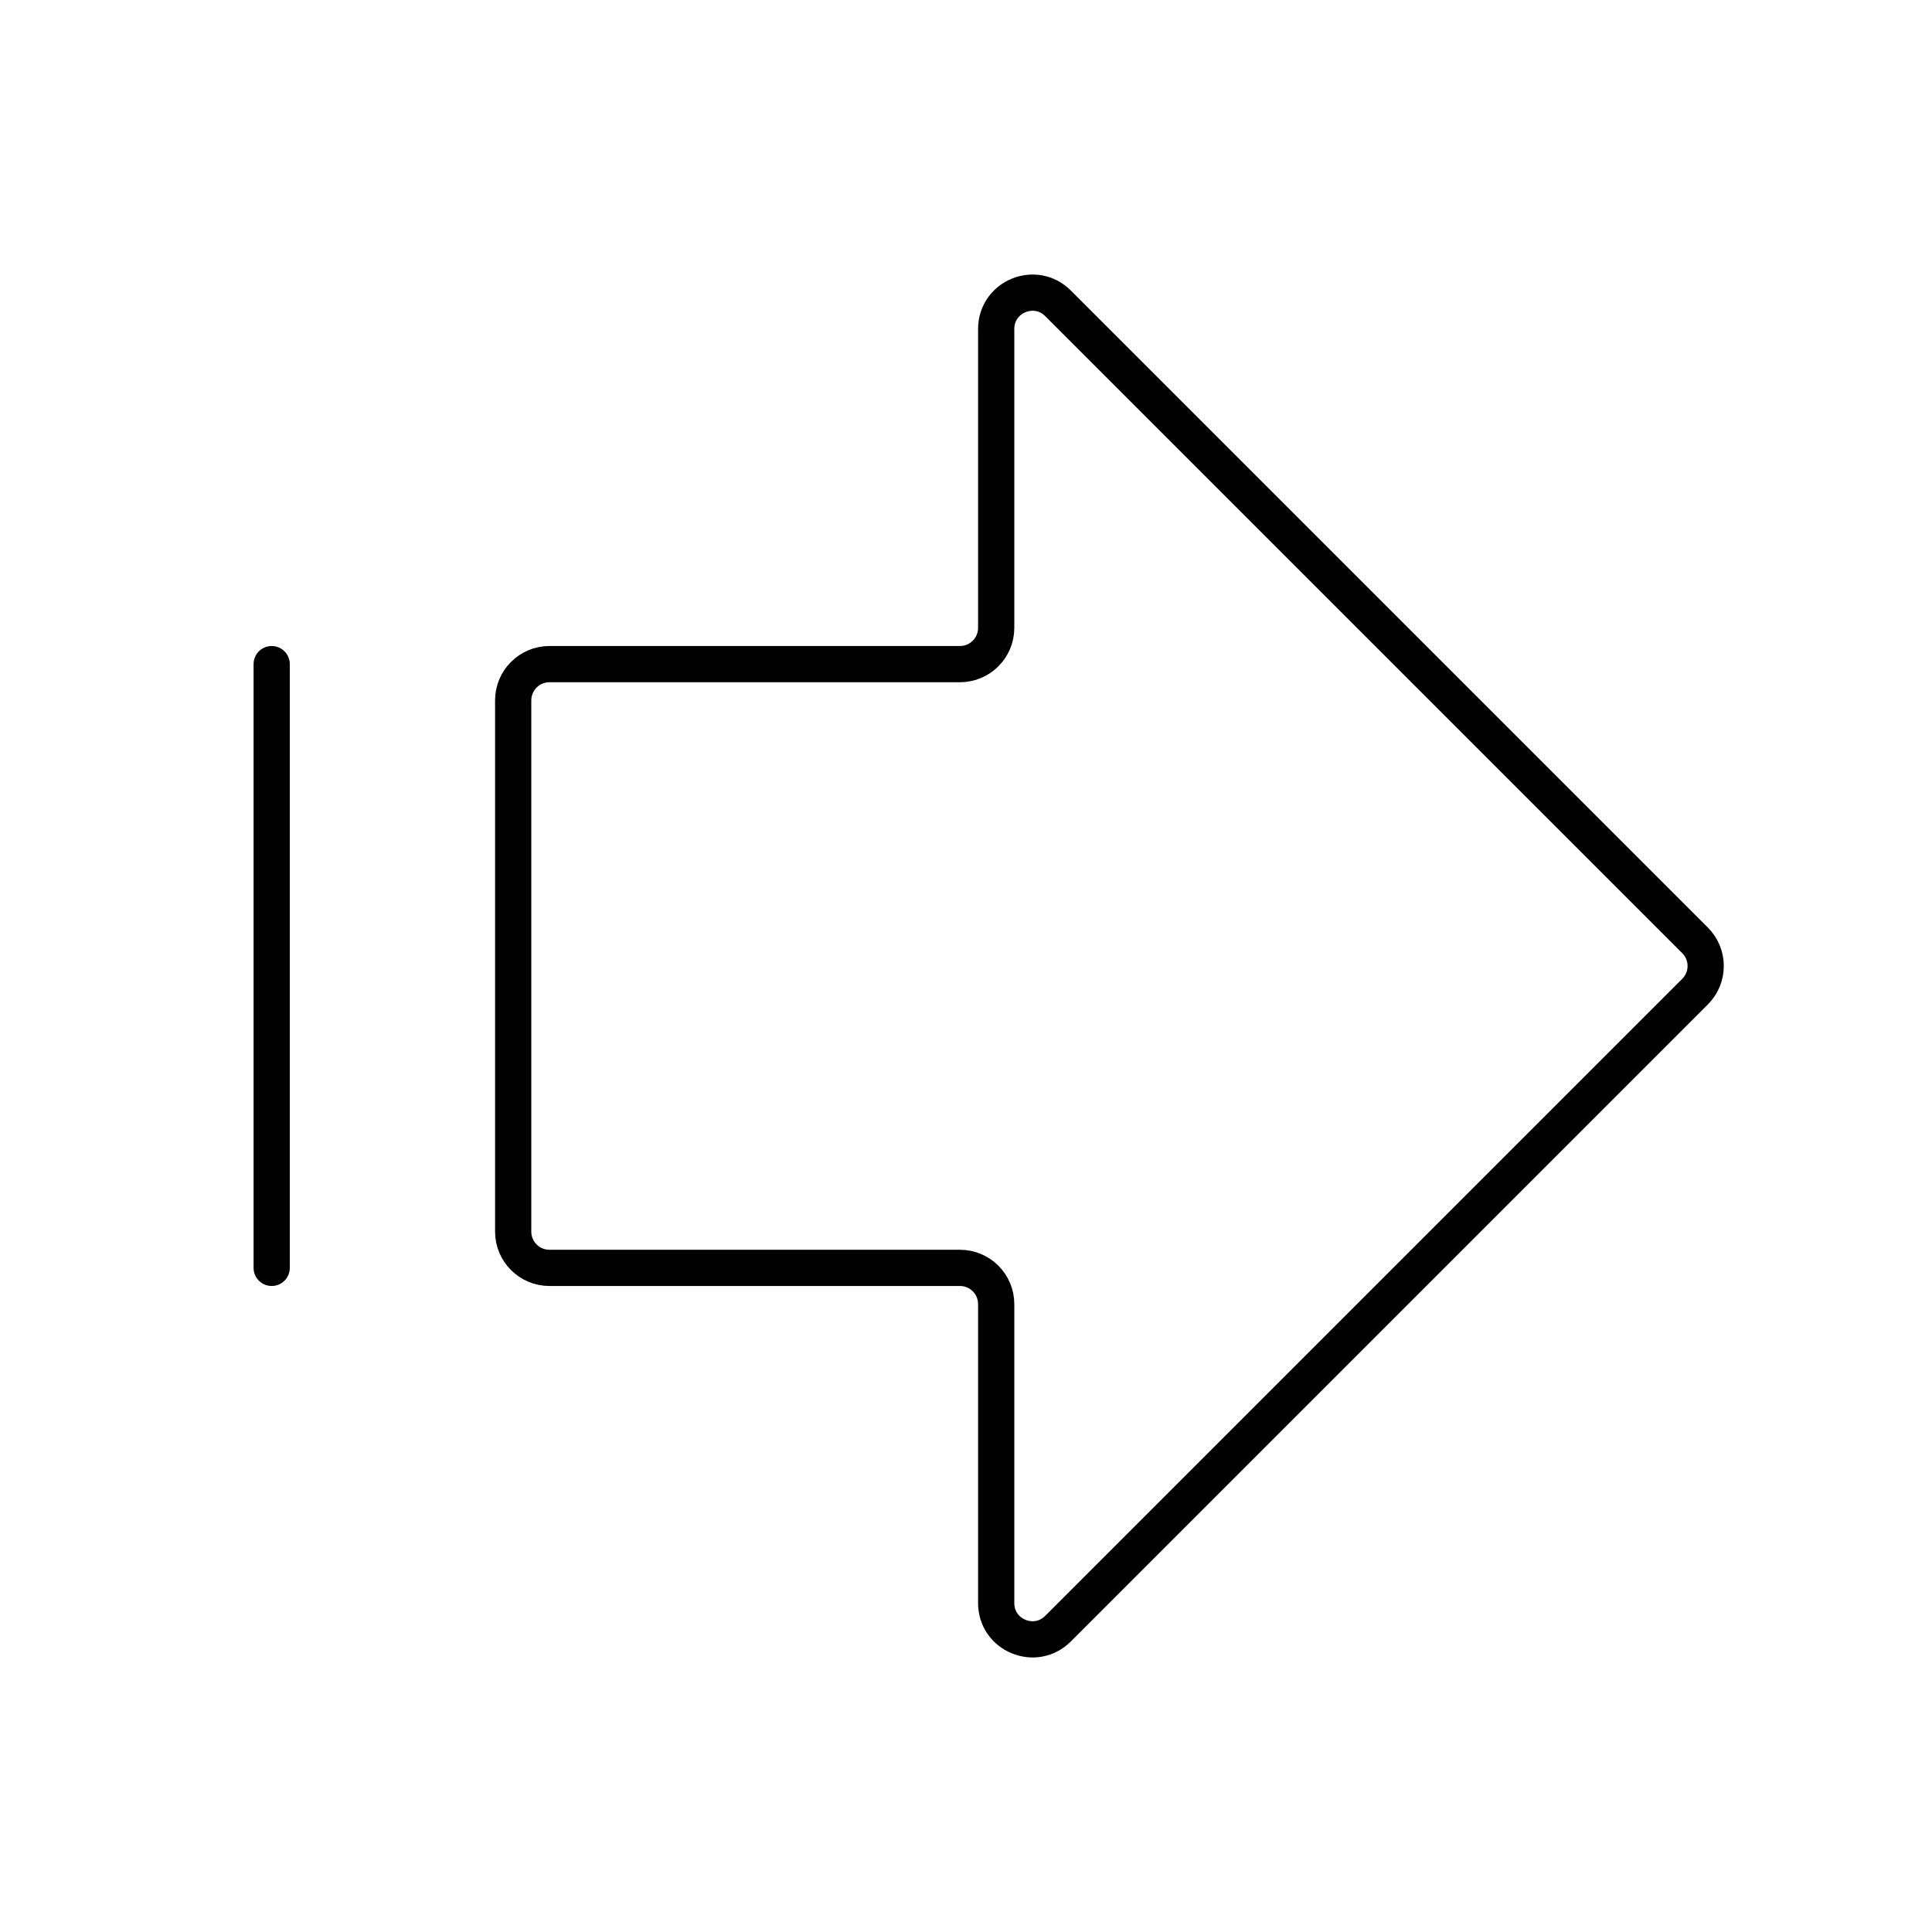
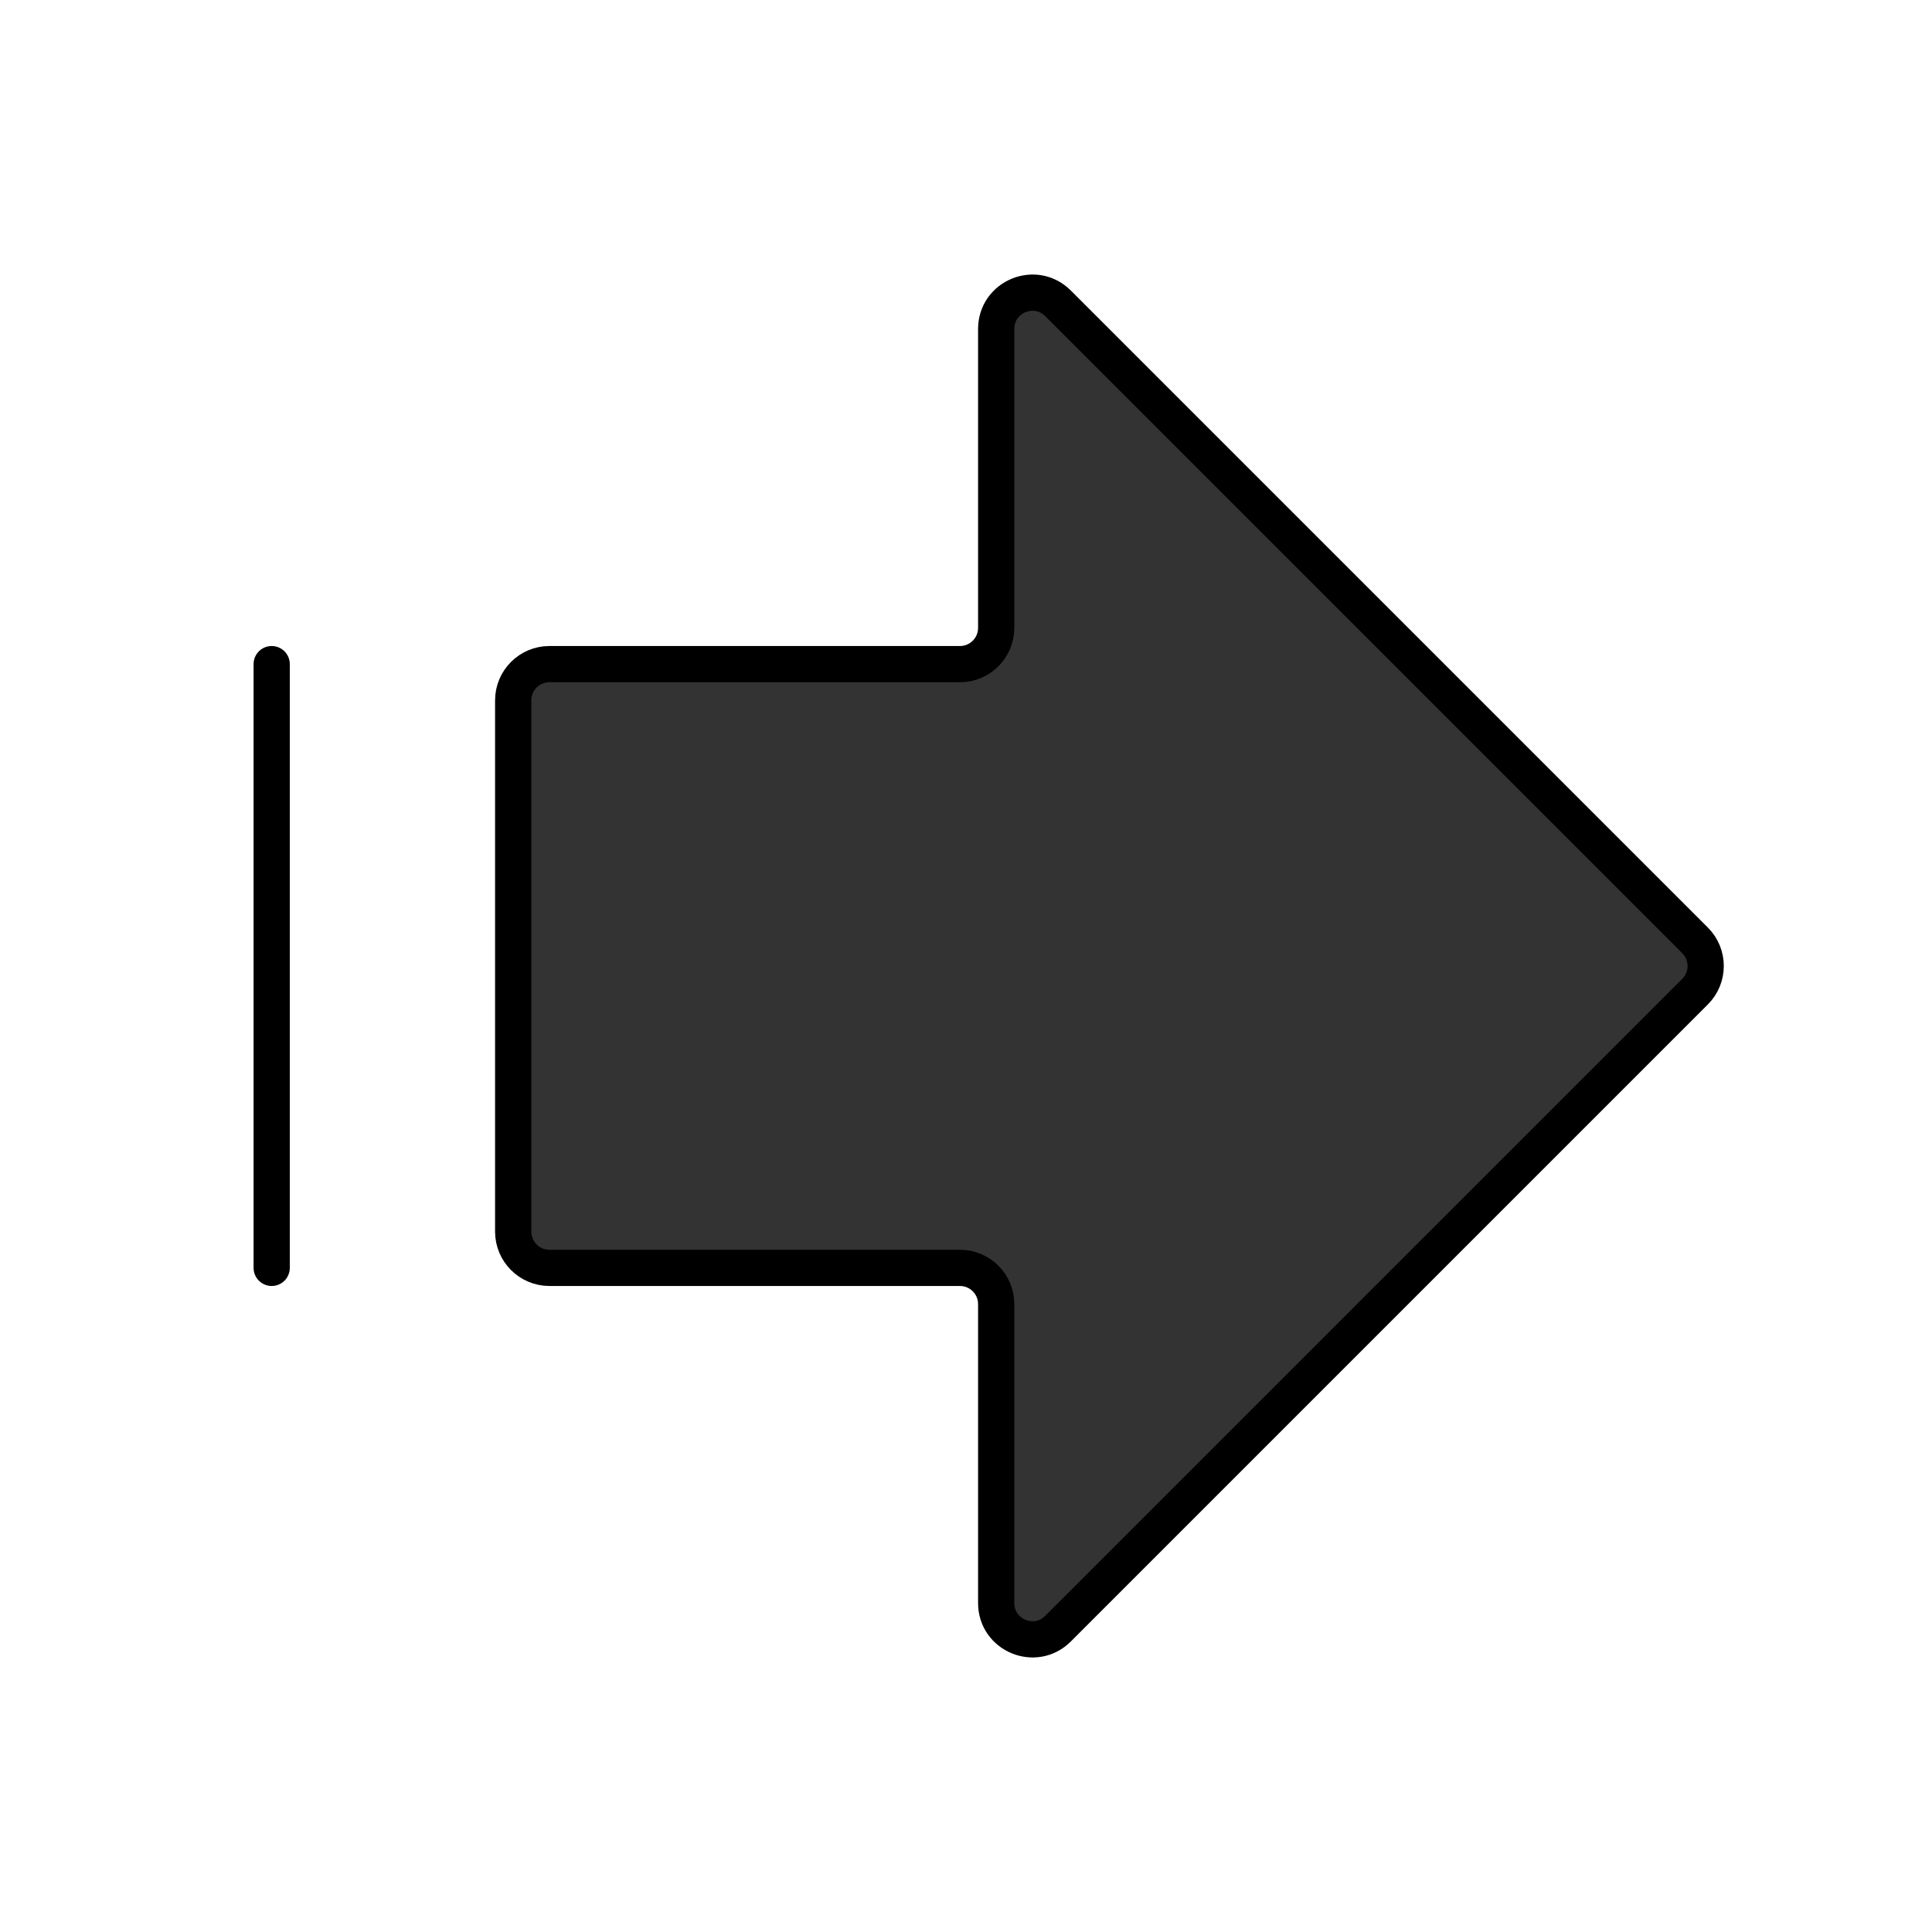
<svg xmlns="http://www.w3.org/2000/svg" width="32" height="32" viewBox="0 0 32 32" fill="none">
-   <path d="M28.076 15.576L17.524 5.024C17.146 4.646 16.5 4.914 16.5 5.449V10.4C16.5 10.731 16.231 11 15.9 11H9.1C8.769 11 8.5 11.269 8.5 11.6V20.4C8.5 20.731 8.769 21 9.1 21H15.9C16.231 21 16.5 21.269 16.5 21.6V26.552C16.5 27.086 17.146 27.354 17.524 26.976L28.076 16.424C28.31 16.19 28.31 15.81 28.076 15.576Z" stroke="black" stroke-width="0.6" stroke-linecap="round" stroke-linejoin="round" />
-   <path d="M4.5 21V11" stroke="black" stroke-width="0.6" stroke-linecap="round" stroke-linejoin="round" />
+   <g id="ArrowFatLineRight">
+     <g id="Group 4">
+       <path id="sk-bg--vector" opacity="0.8" d="M27.821 15.321L18.139 5.639C17.625 5.125 17.368 4.868 17.147 4.85C16.956 4.835 16.768 4.913 16.644 5.059C16.5 5.227 16.5 5.591 16.5 6.318V10.04C16.5 10.376 16.5 10.544 16.435 10.672C16.377 10.785 16.285 10.877 16.172 10.935C16.044 11 15.876 11 15.54 11H9.46C9.124 11 8.956 11 8.828 11.065C8.715 11.123 8.623 11.215 8.565 11.328C8.5 11.456 8.5 11.624 8.5 11.96V20.04C8.5 20.376 8.5 20.544 8.565 20.672C8.623 20.785 8.715 20.877 8.828 20.935C8.956 21 9.124 21 9.46 21H15.54C15.876 21 16.044 21 16.172 21.065C16.285 21.123 16.377 21.215 16.435 21.328C16.5 21.456 16.5 21.624 16.5 21.96V25.682C16.5 26.409 16.5 26.773 16.644 26.941C16.768 27.087 16.956 27.165 17.147 27.15C17.368 27.132 17.625 26.875 18.139 26.361L27.821 16.679C28.059 16.441 28.178 16.322 28.222 16.185C28.261 16.065 28.261 15.935 28.222 15.815C28.178 15.678 28.059 15.559 27.821 15.321Z" fill="black" />
+       <path id="sk-line--vector" d="M28.076 15.576L17.524 5.024C17.146 4.646 16.5 4.914 16.5 5.449V10.4C16.5 10.731 16.231 11 15.9 11H9.1C8.769 11 8.5 11.269 8.5 11.6V20.4C8.5 20.731 8.769 21 9.1 21H15.9C16.231 21 16.5 21.269 16.5 21.6V26.552C16.5 27.086 17.146 27.354 17.524 26.976L28.076 16.424C28.31 16.19 28.31 15.81 28.076 15.576Z" stroke="black" stroke-width="0.6" stroke-linecap="round" stroke-linejoin="round" />
+       <path id="sk-line--vector-23" d="M4.5 21V11" stroke="black" stroke-width="0.6" stroke-linecap="round" stroke-linejoin="round" />
+     </g>
+   </g>
</svg>
